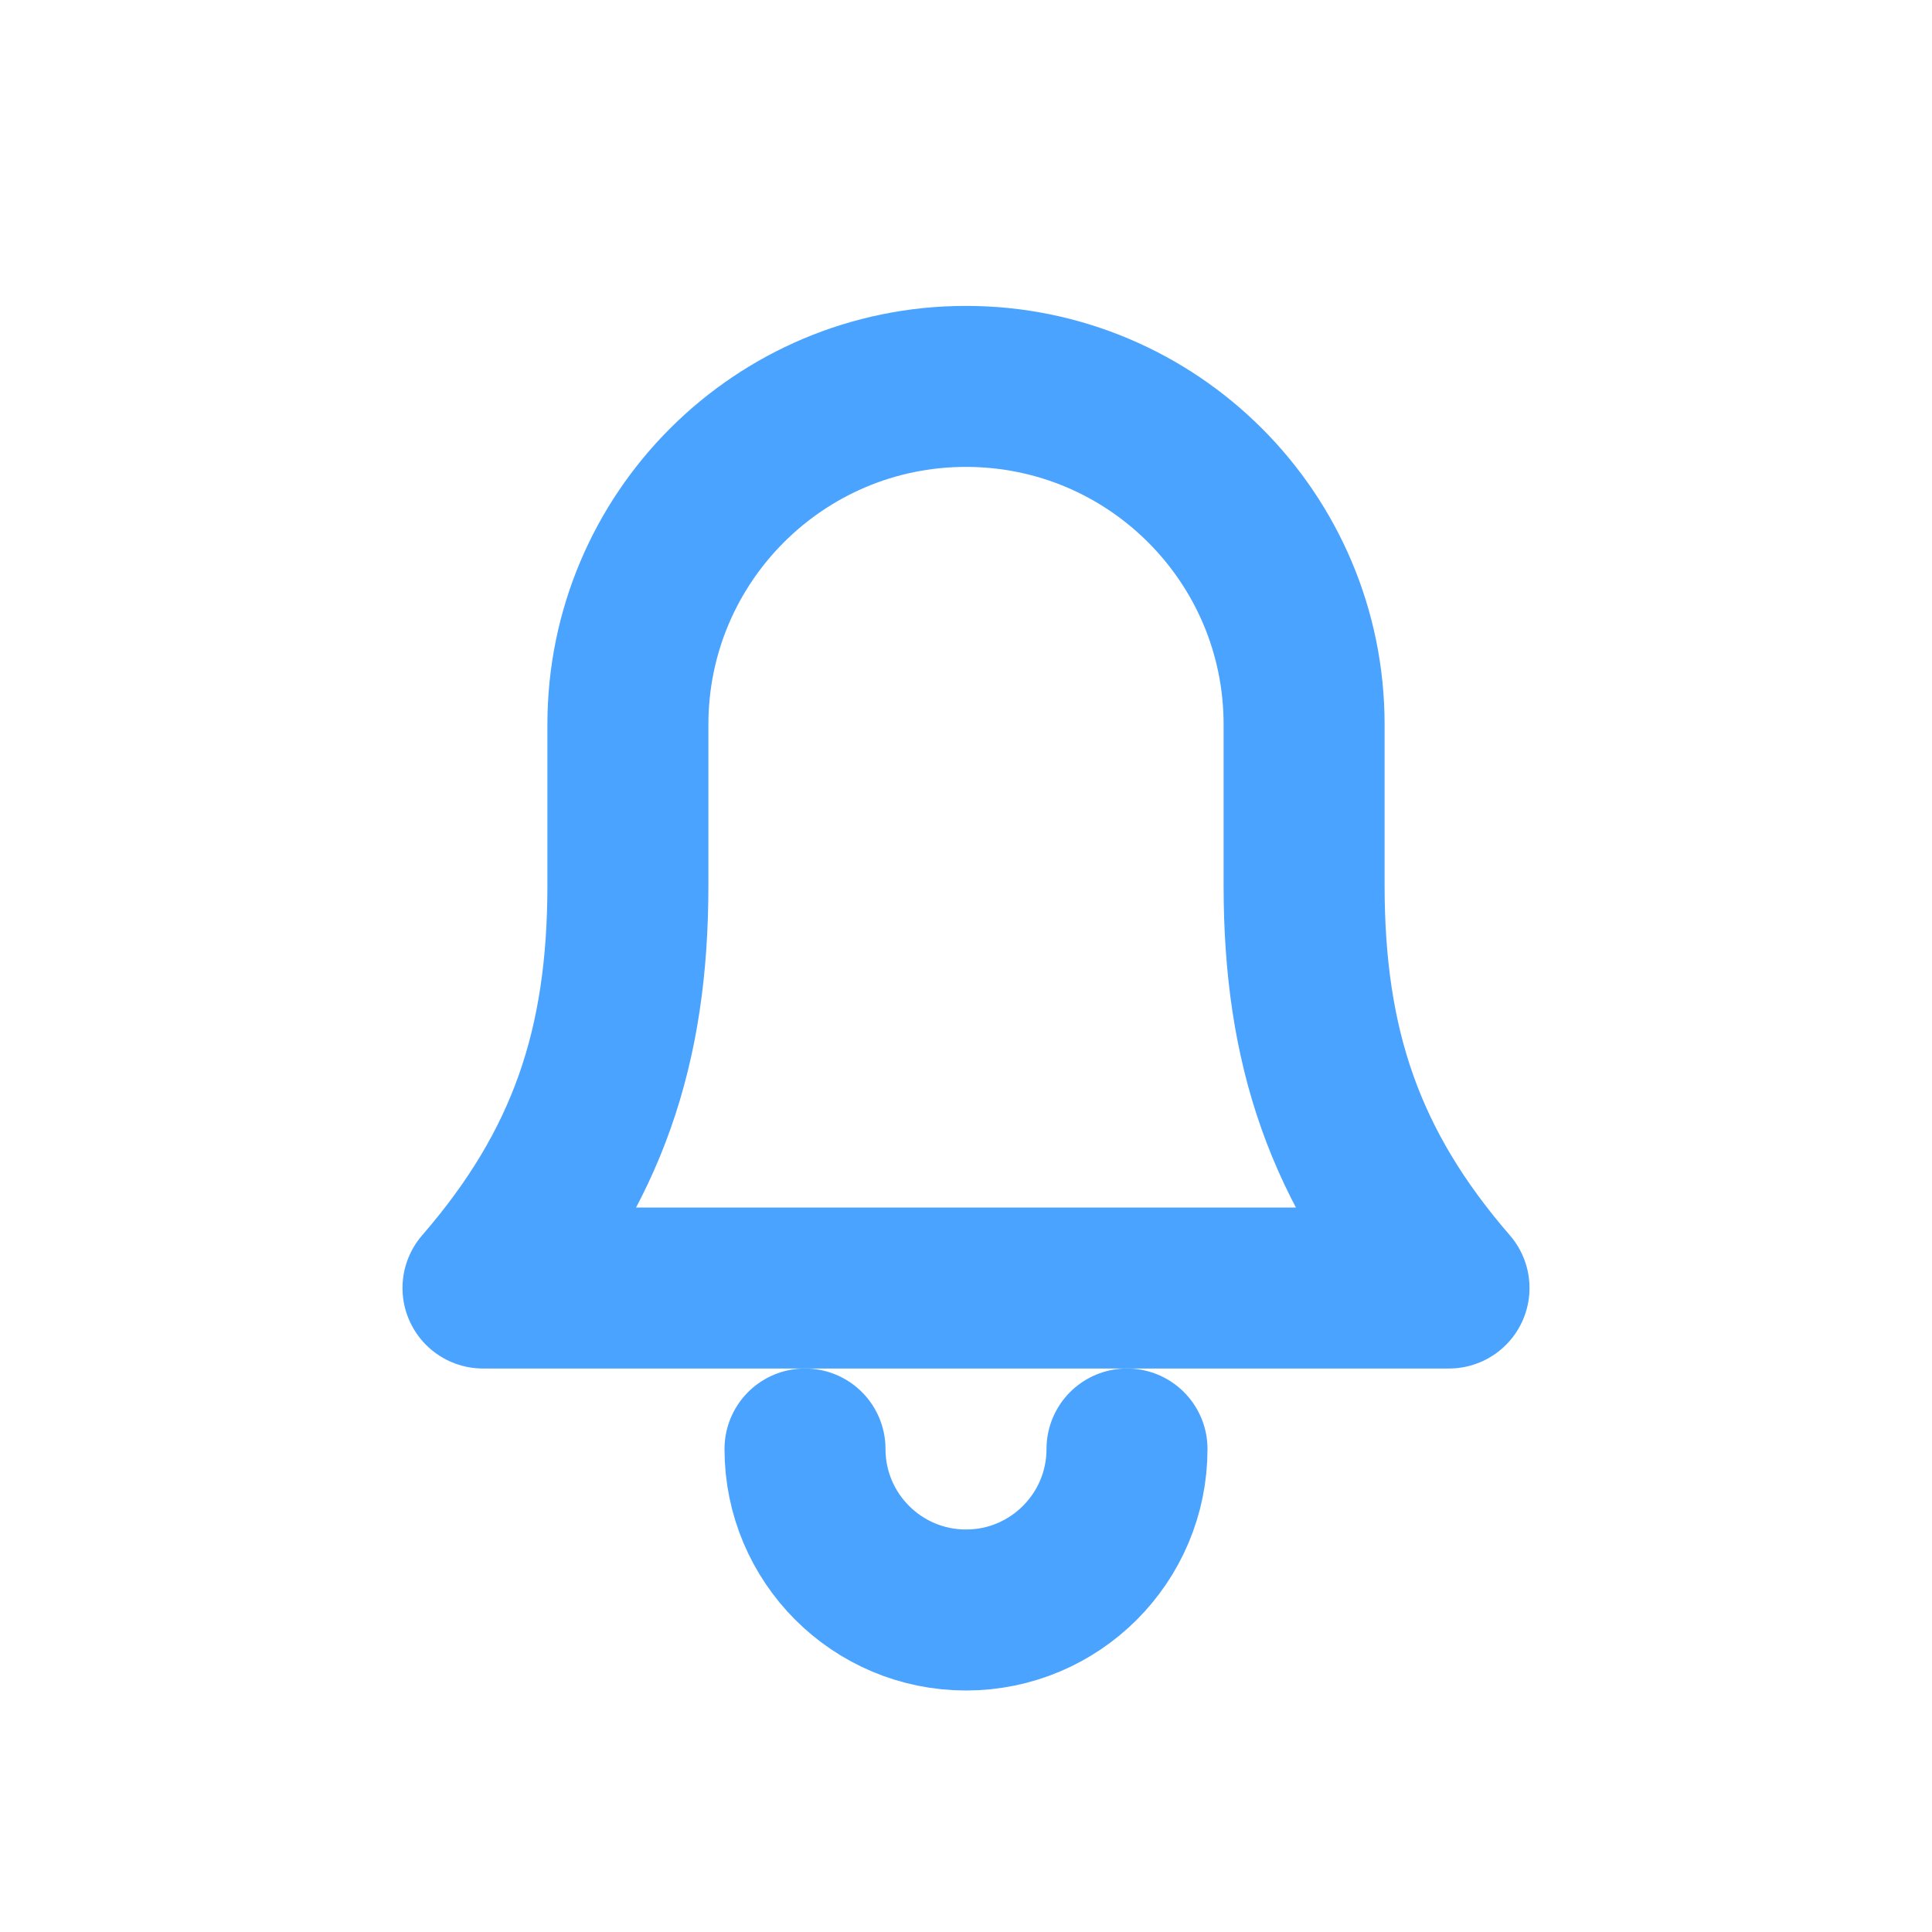
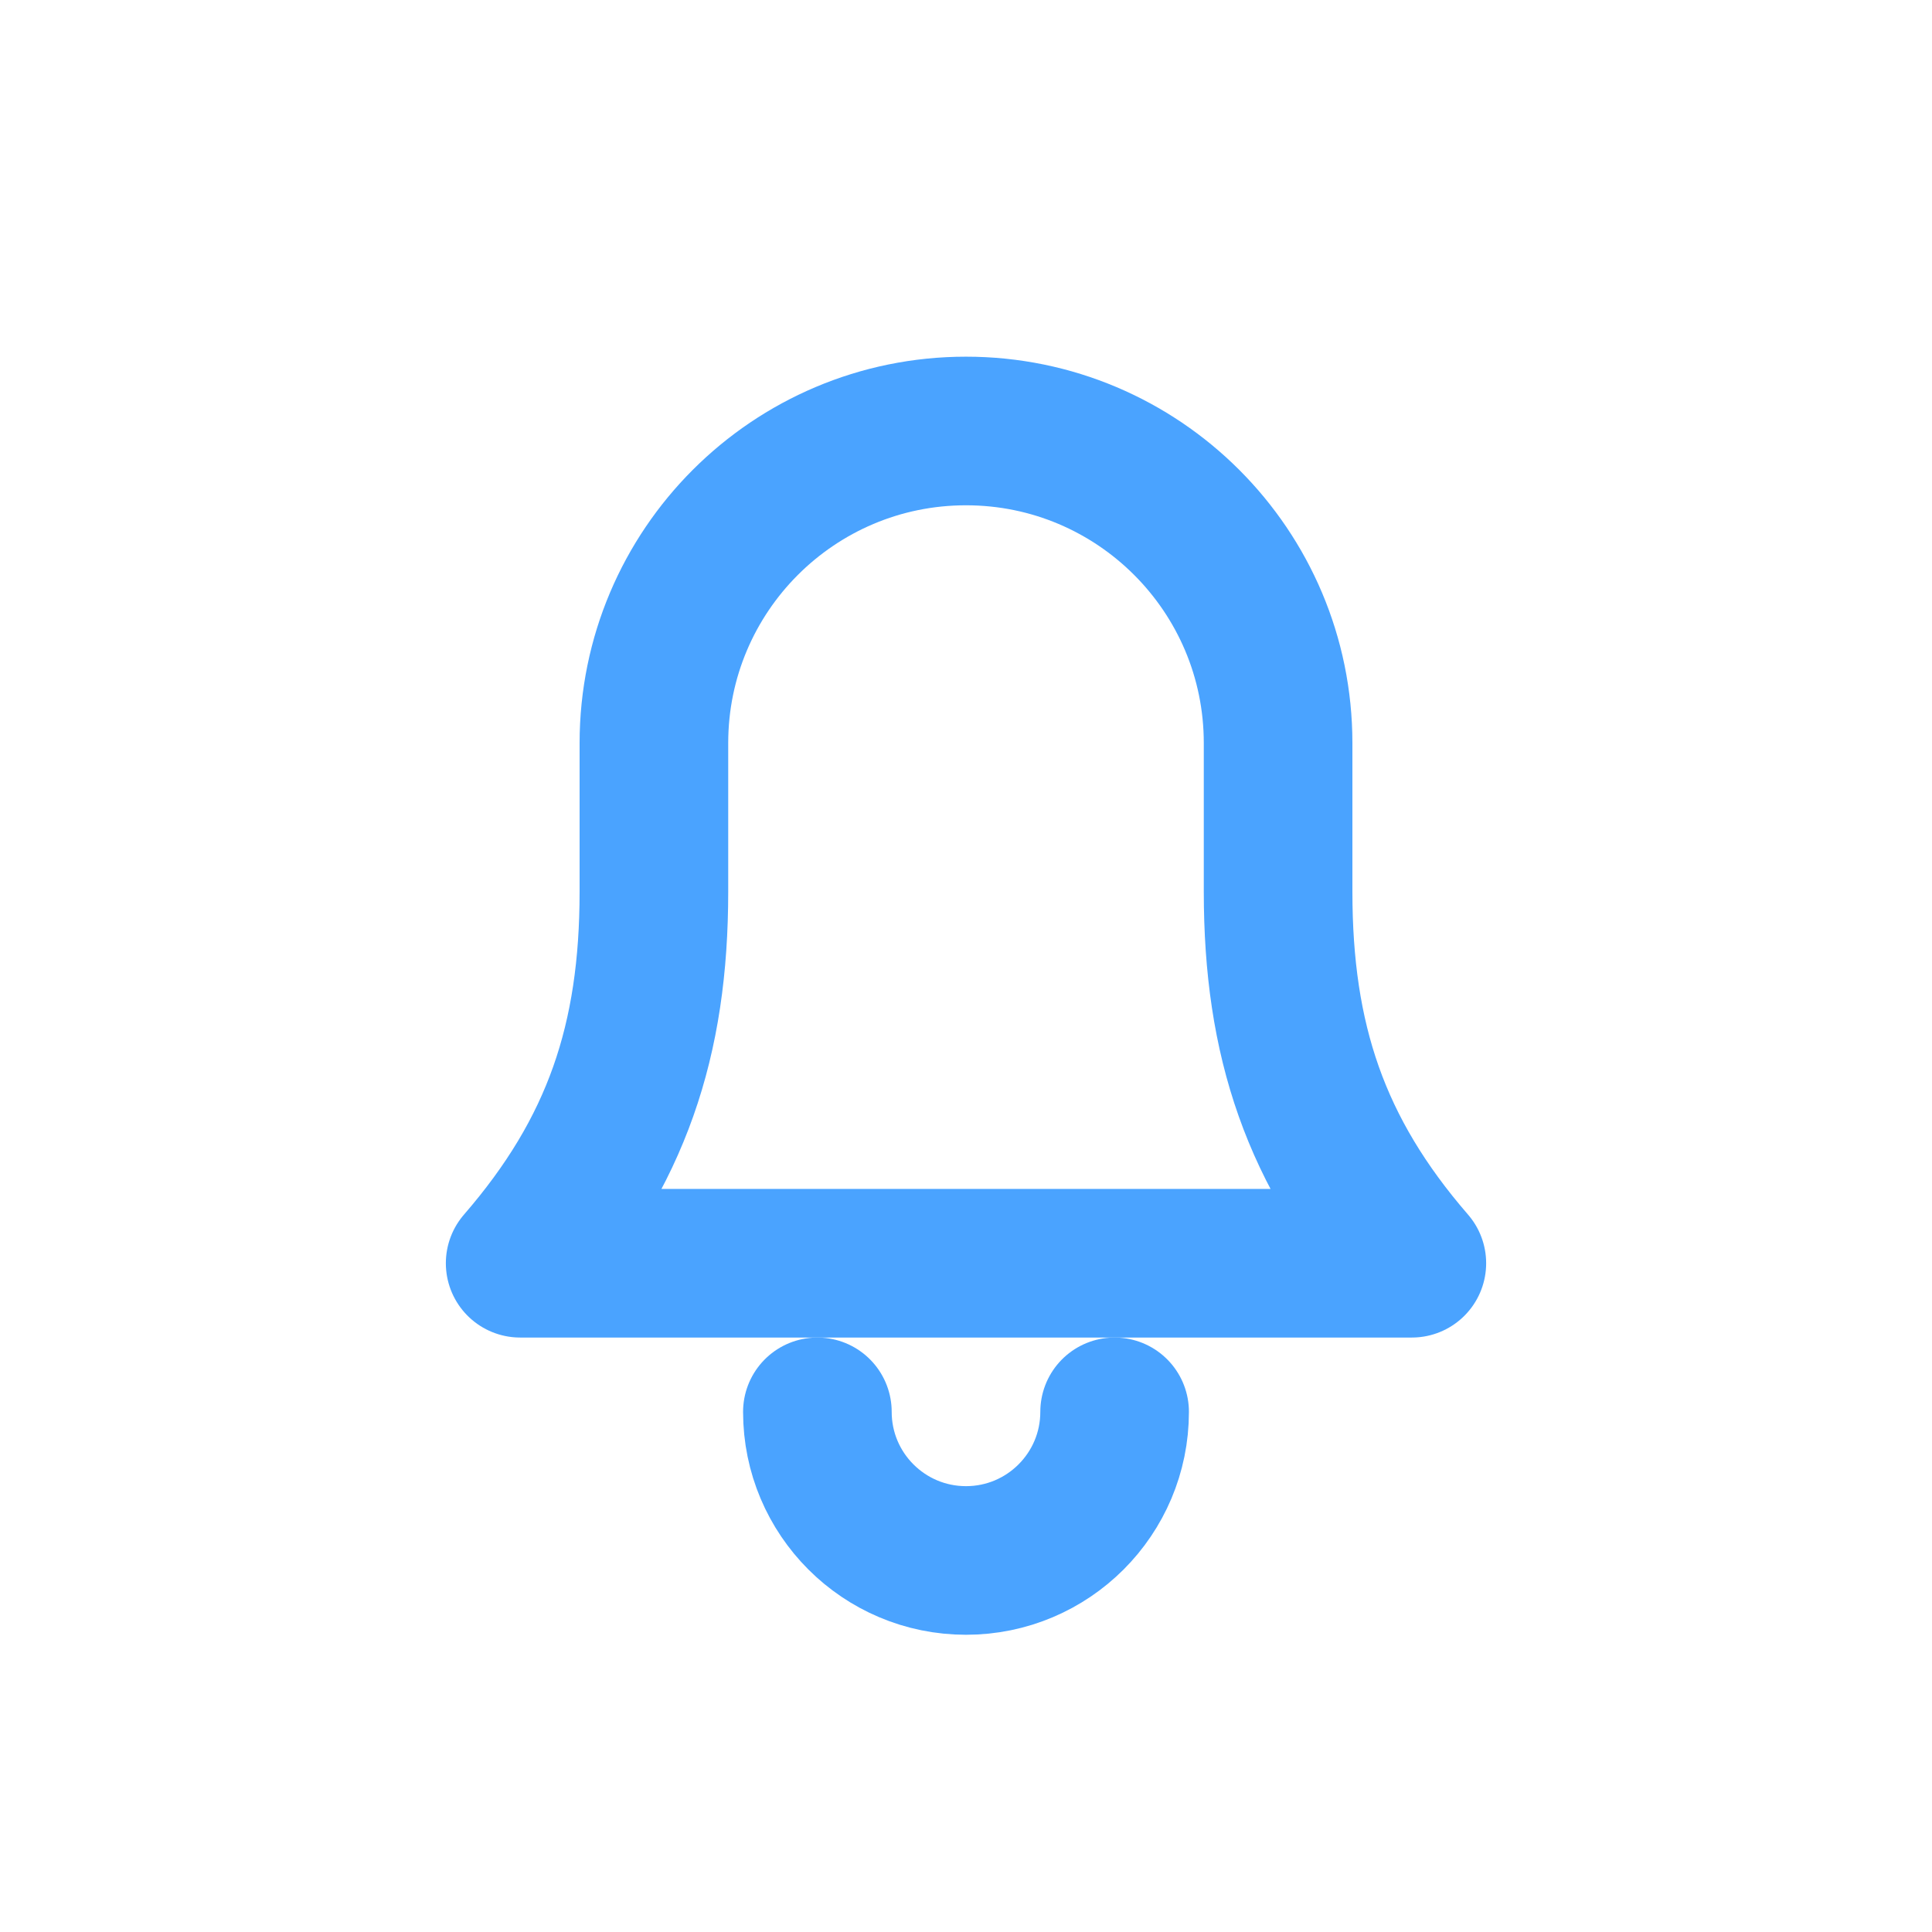
- <svg xmlns="http://www.w3.org/2000/svg" width="24" height="24" viewBox="0 0 24 24" fill="none">
+ <svg xmlns="http://www.w3.org/2000/svg" width="24" height="24" viewBox="-1 -1 26 26" fill="none">
  <path d="M18 16H6c1.3-1.5 1.8-3 1.8-5V9a4.2 4.2 0 0 1 8.4 0v2c0 2 .5 3.5 1.8 5z" stroke="#4aa3ff" stroke-width="2" stroke-linecap="round" stroke-linejoin="round" />
  <path d="M10 18a2 2 0 0 0 4 0" stroke="#4aa3ff" stroke-width="2" stroke-linecap="round" />
</svg>
